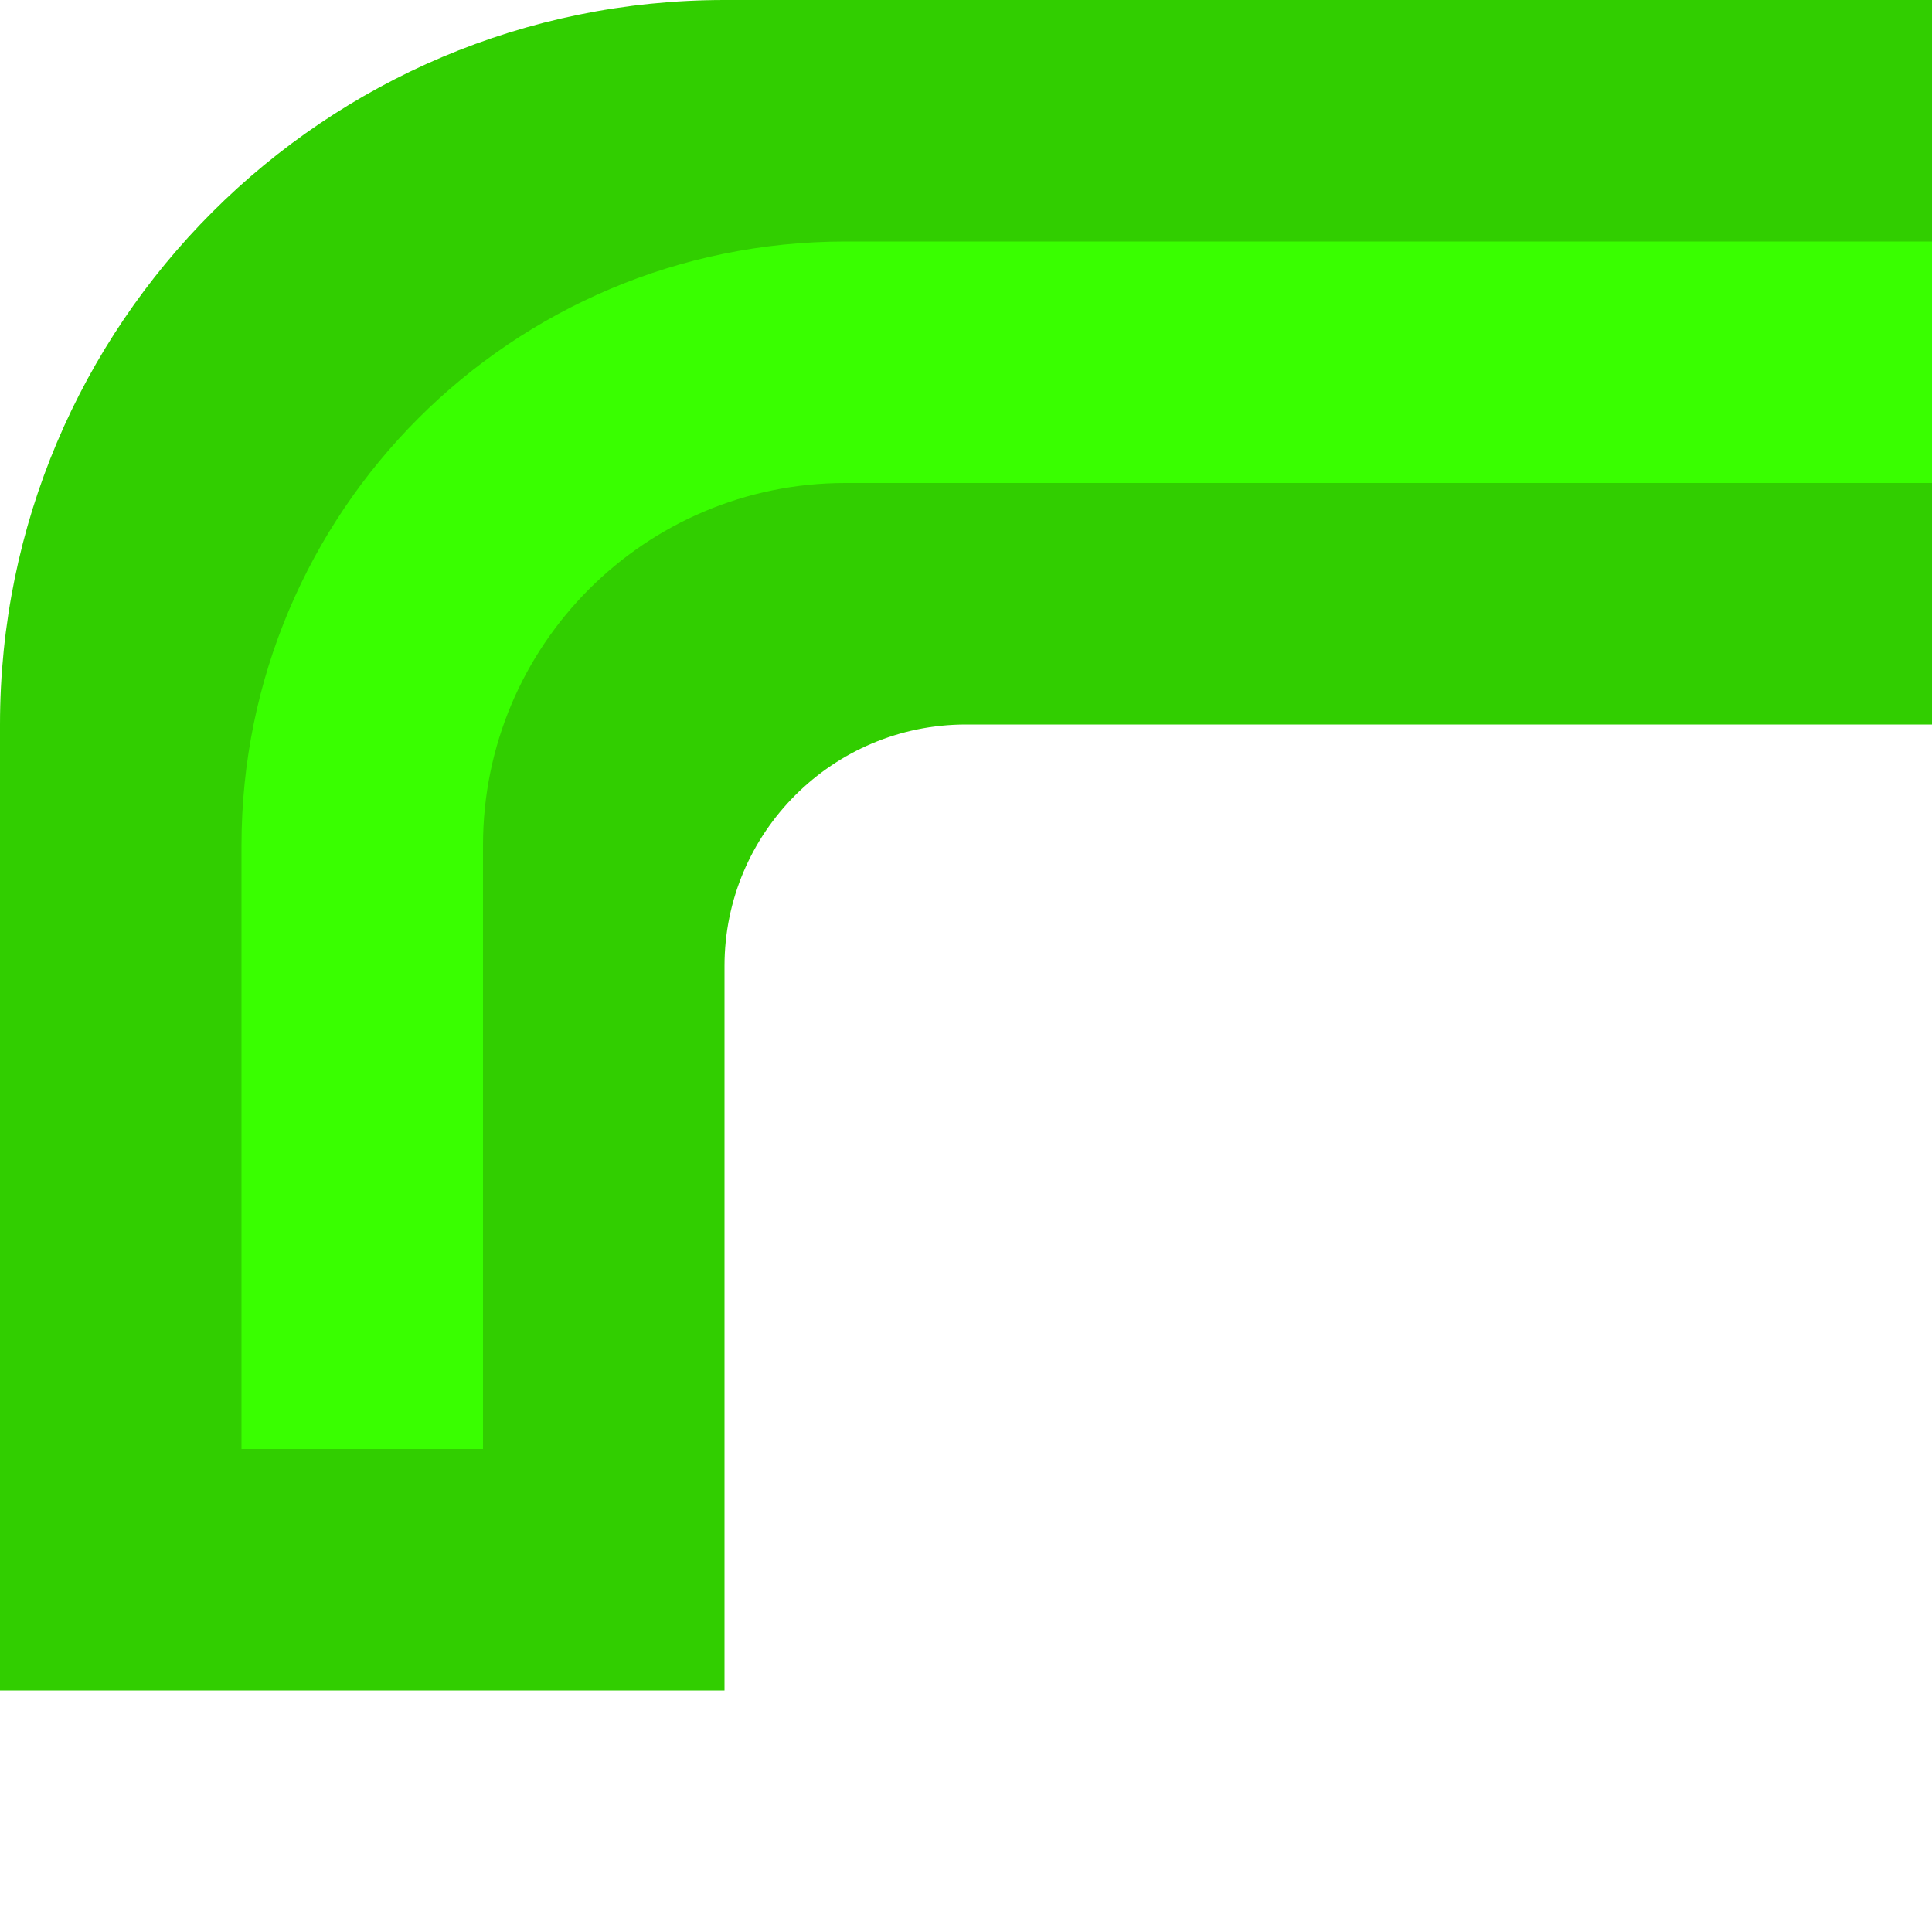
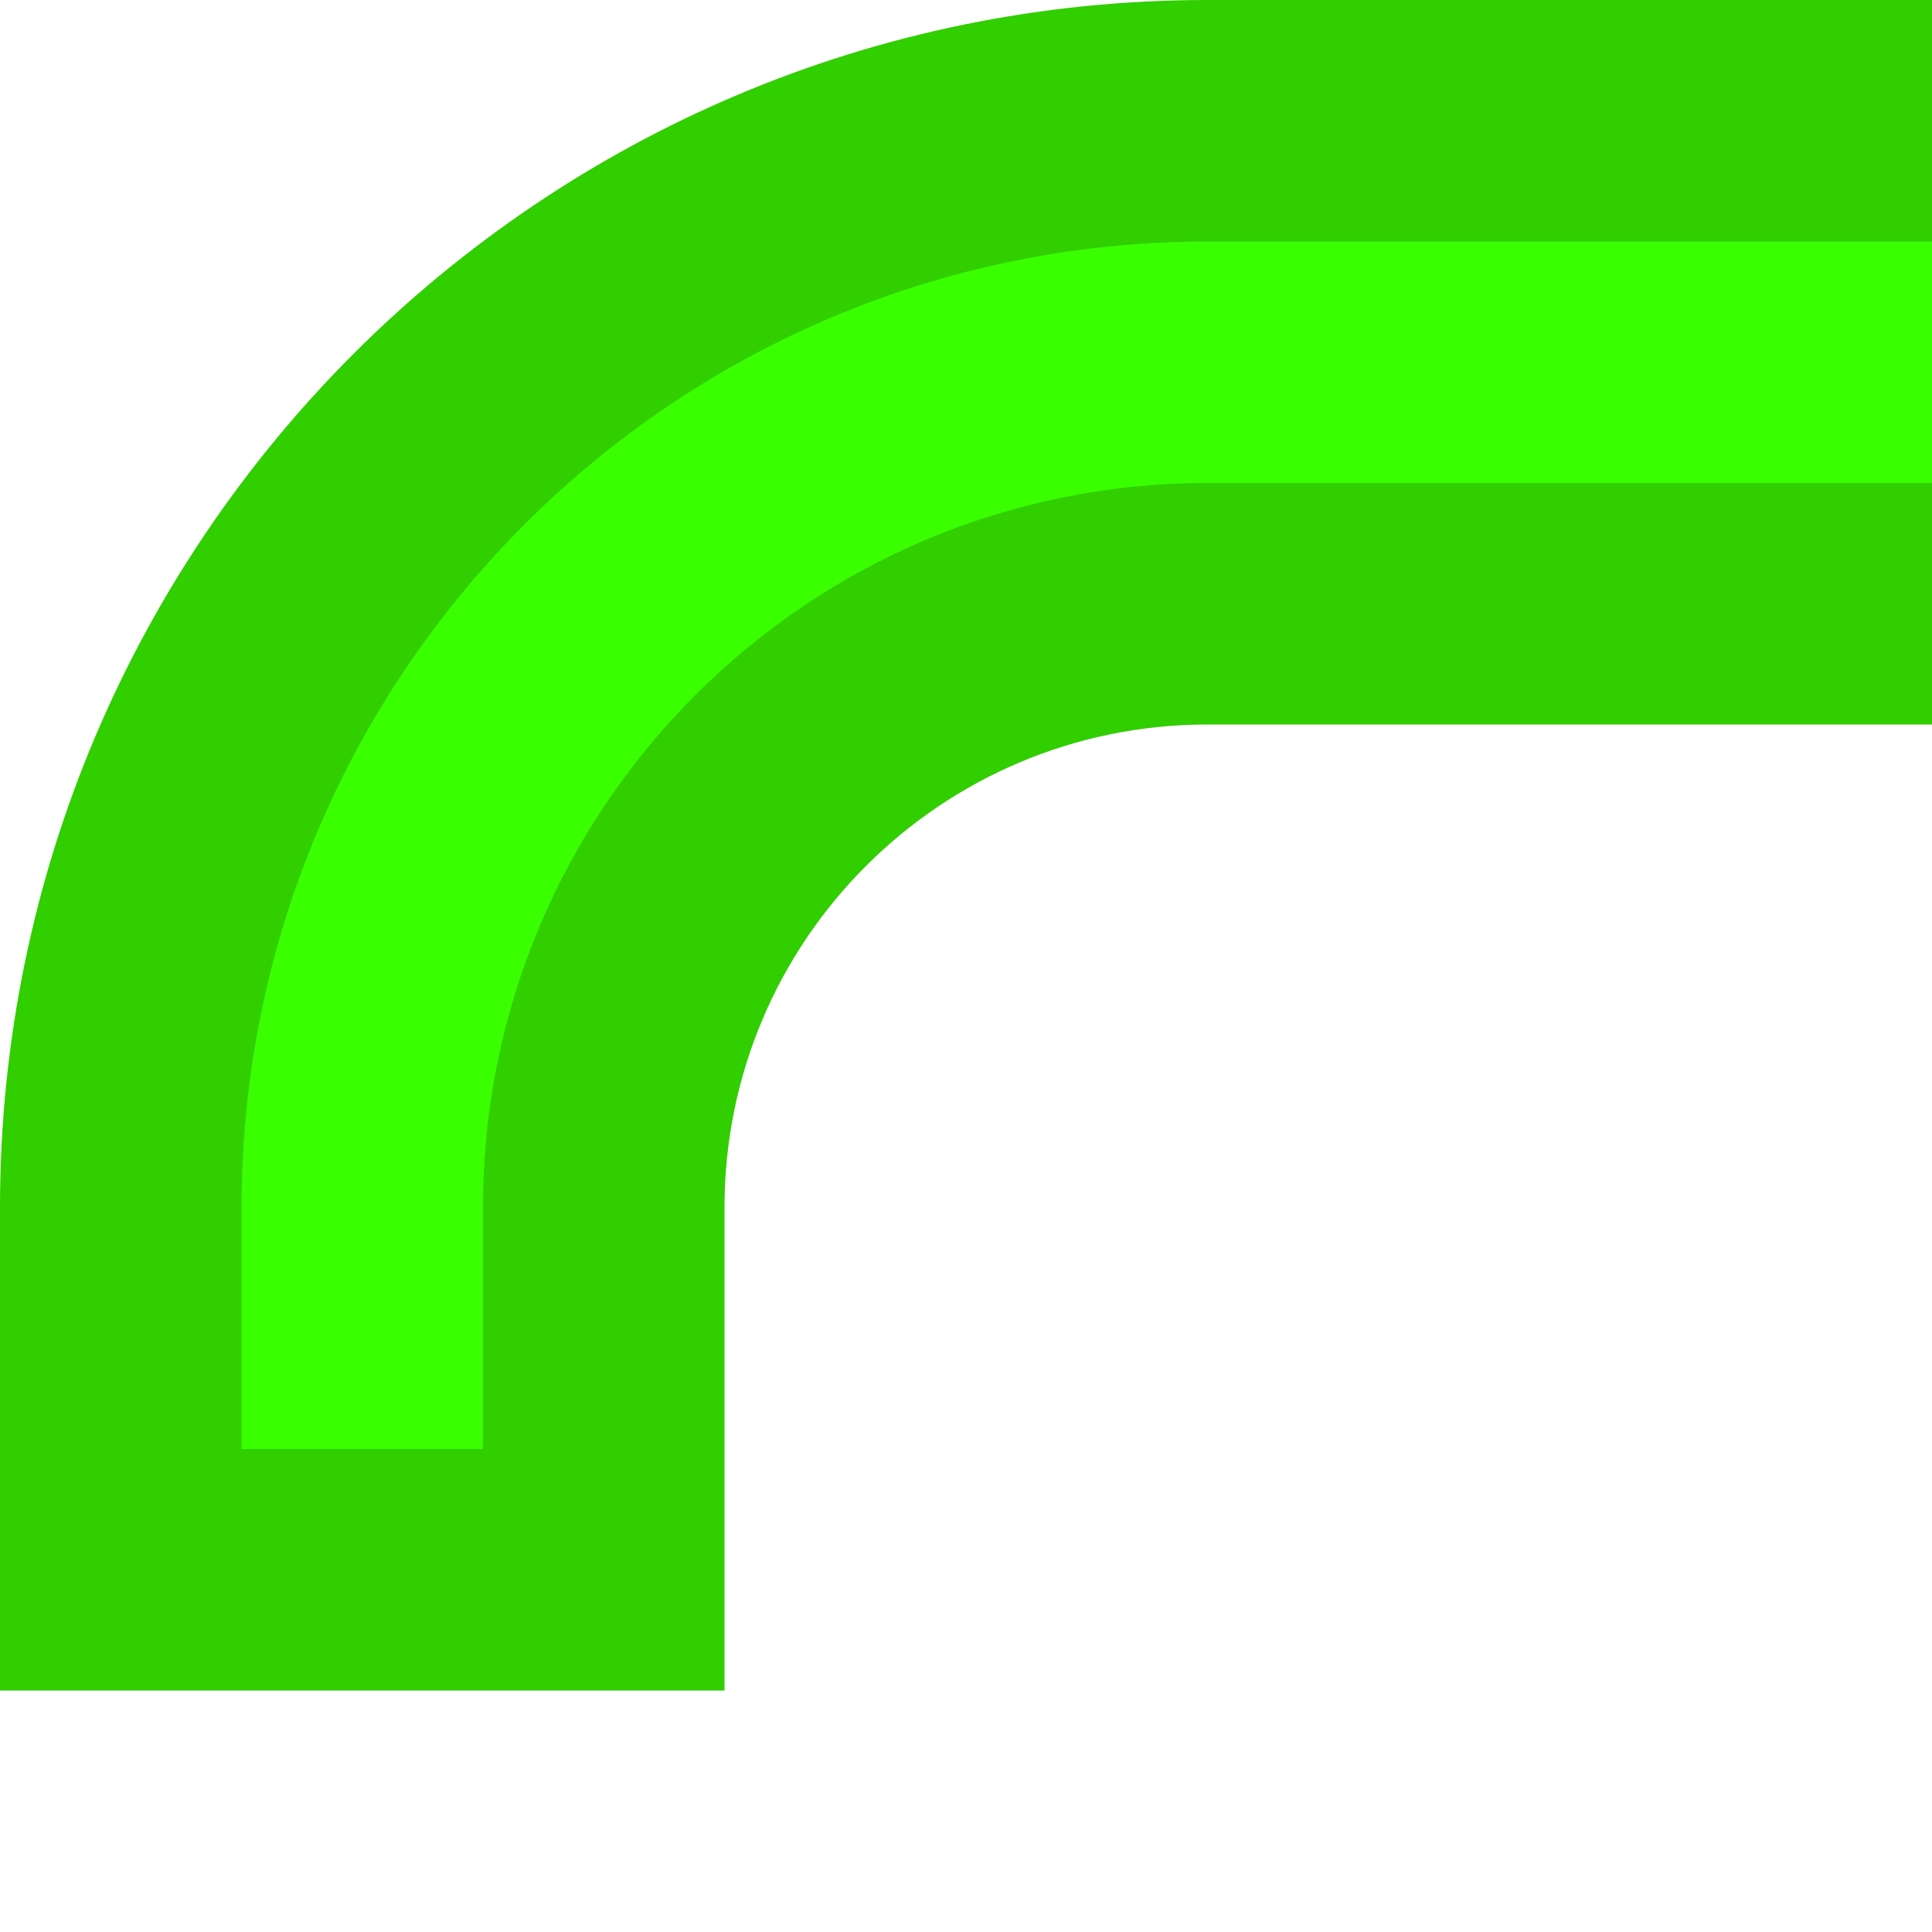
<svg xmlns="http://www.w3.org/2000/svg" width="64" height="64" viewBox="0 0 8 8">
-   <path d="M0 7 V3 A3 3 0 0 1 3 0 H8 V3 H4 A1 1 0 0 0 3 4 V7 Z" fill="#31ce00" data-color="12" />
-   <path d="M1 6 V3.5 A2.5 2.5 0 0 1 3.5 1 H8 V2 H3.5 A1.5 1.5 0 0 0 2 3.5 V6 Z" fill="#39ff00" data-color="13" />
+   <path d="M0 7 V5 A5 5 0 0 1 5 0 H8 V3 H5 A2 2 0 0 0 3 5 V7 Z" fill="#31ce00" data-color="12" />
+   <path d="M1 6 V5 A4 4 0 0 1 5 1 H8 V2 H5 A3 3 0 0 0 2 5 V6 Z" fill="#39ff00" data-color="13" />
</svg>
